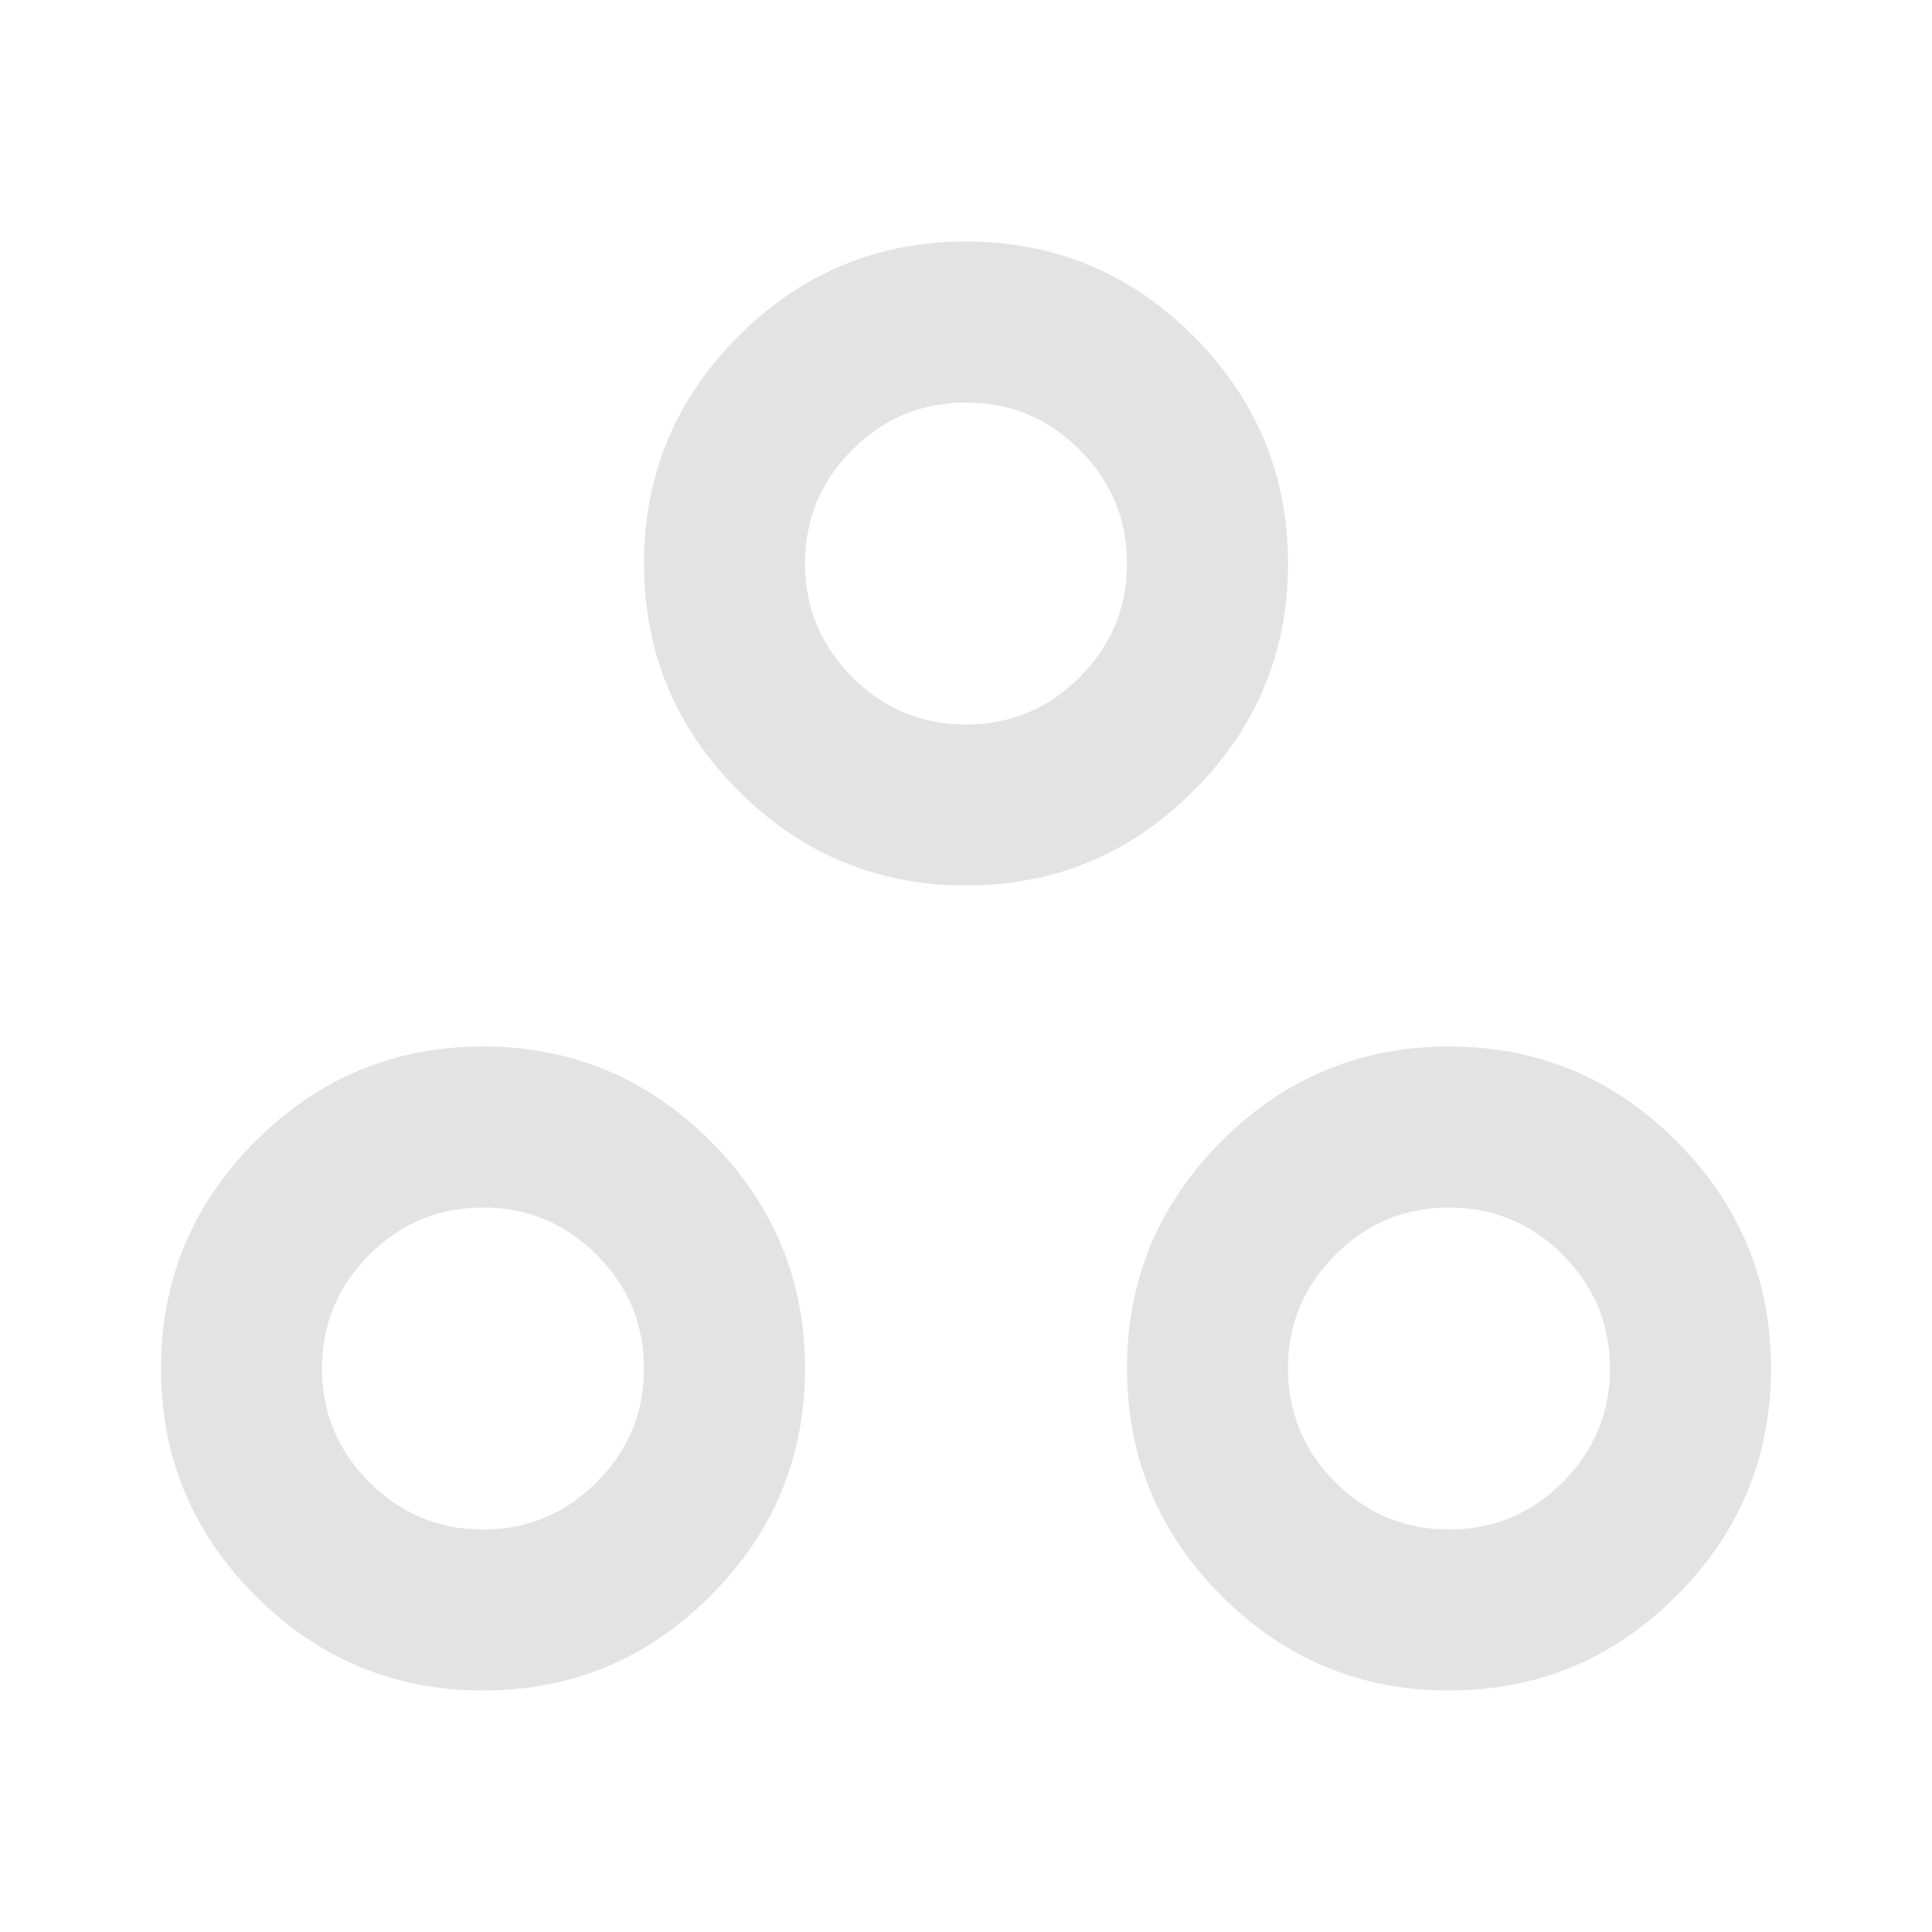
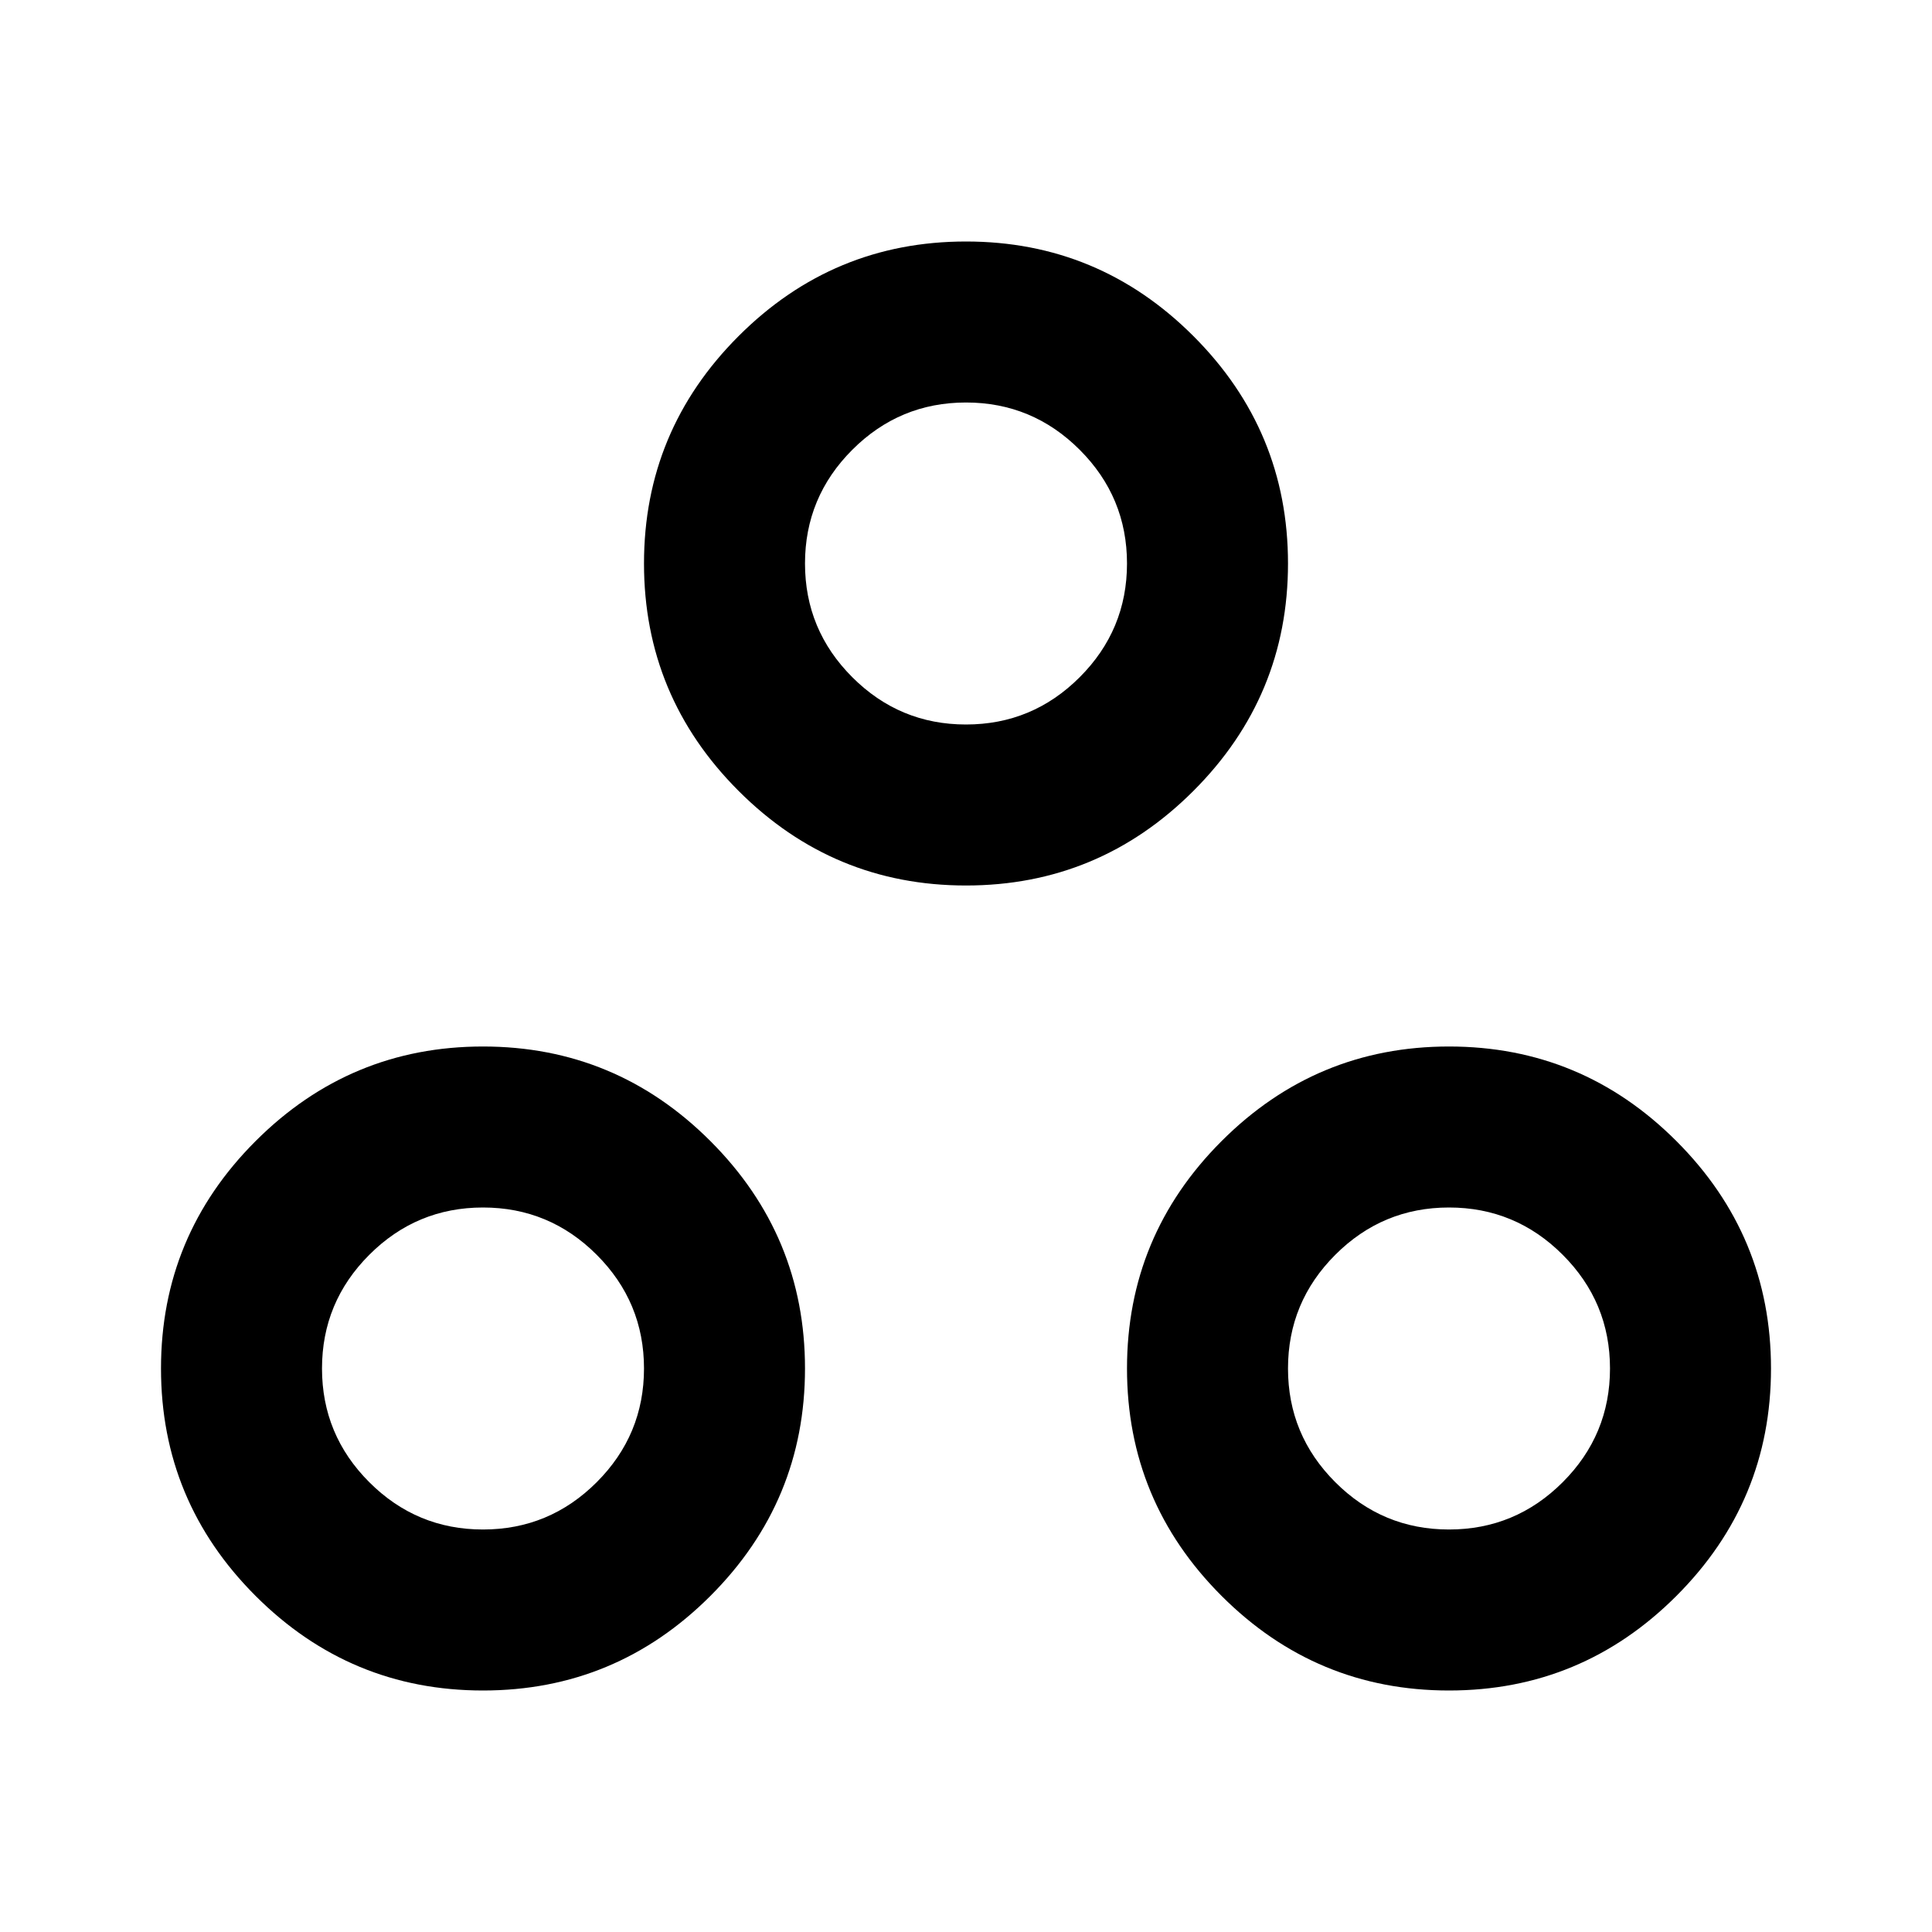
- <svg xmlns="http://www.w3.org/2000/svg" height="24px" viewBox="0 -960 960 960" width="24px" fill="#e3e3e3">
+ <svg xmlns="http://www.w3.org/2000/svg" height="24px" viewBox="0 -960 960 960" width="24px" fill="currentColor">
  <path d="M127-167q-47-47-47-113t47-113q47-47 113-47t113 47q47 47 47 113t-47 113q-47 47-113 47t-113-47Zm480 0q-47-47-47-113t47-113q47-47 113-47t113 47q47 47 47 113t-47 113q-47 47-113 47t-113-47Zm-310.5-56.5Q320-247 320-280t-23.5-56.5Q273-360 240-360t-56.5 23.5Q160-313 160-280t23.5 56.5Q207-200 240-200t56.5-23.5Zm480 0Q800-247 800-280t-23.5-56.5Q753-360 720-360t-56.5 23.5Q640-313 640-280t23.5 56.5Q687-200 720-200t56.5-23.5ZM367-567q-47-47-47-113t47-113q47-47 113-47t113 47q47 47 47 113t-47 113q-47 47-113 47t-113-47Zm169.5-56.5Q560-647 560-680t-23.5-56.5Q513-760 480-760t-56.5 23.5Q400-713 400-680t23.5 56.5Q447-600 480-600t56.5-23.5ZM480-680Zm240 400Zm-480 0Z" />
</svg>
